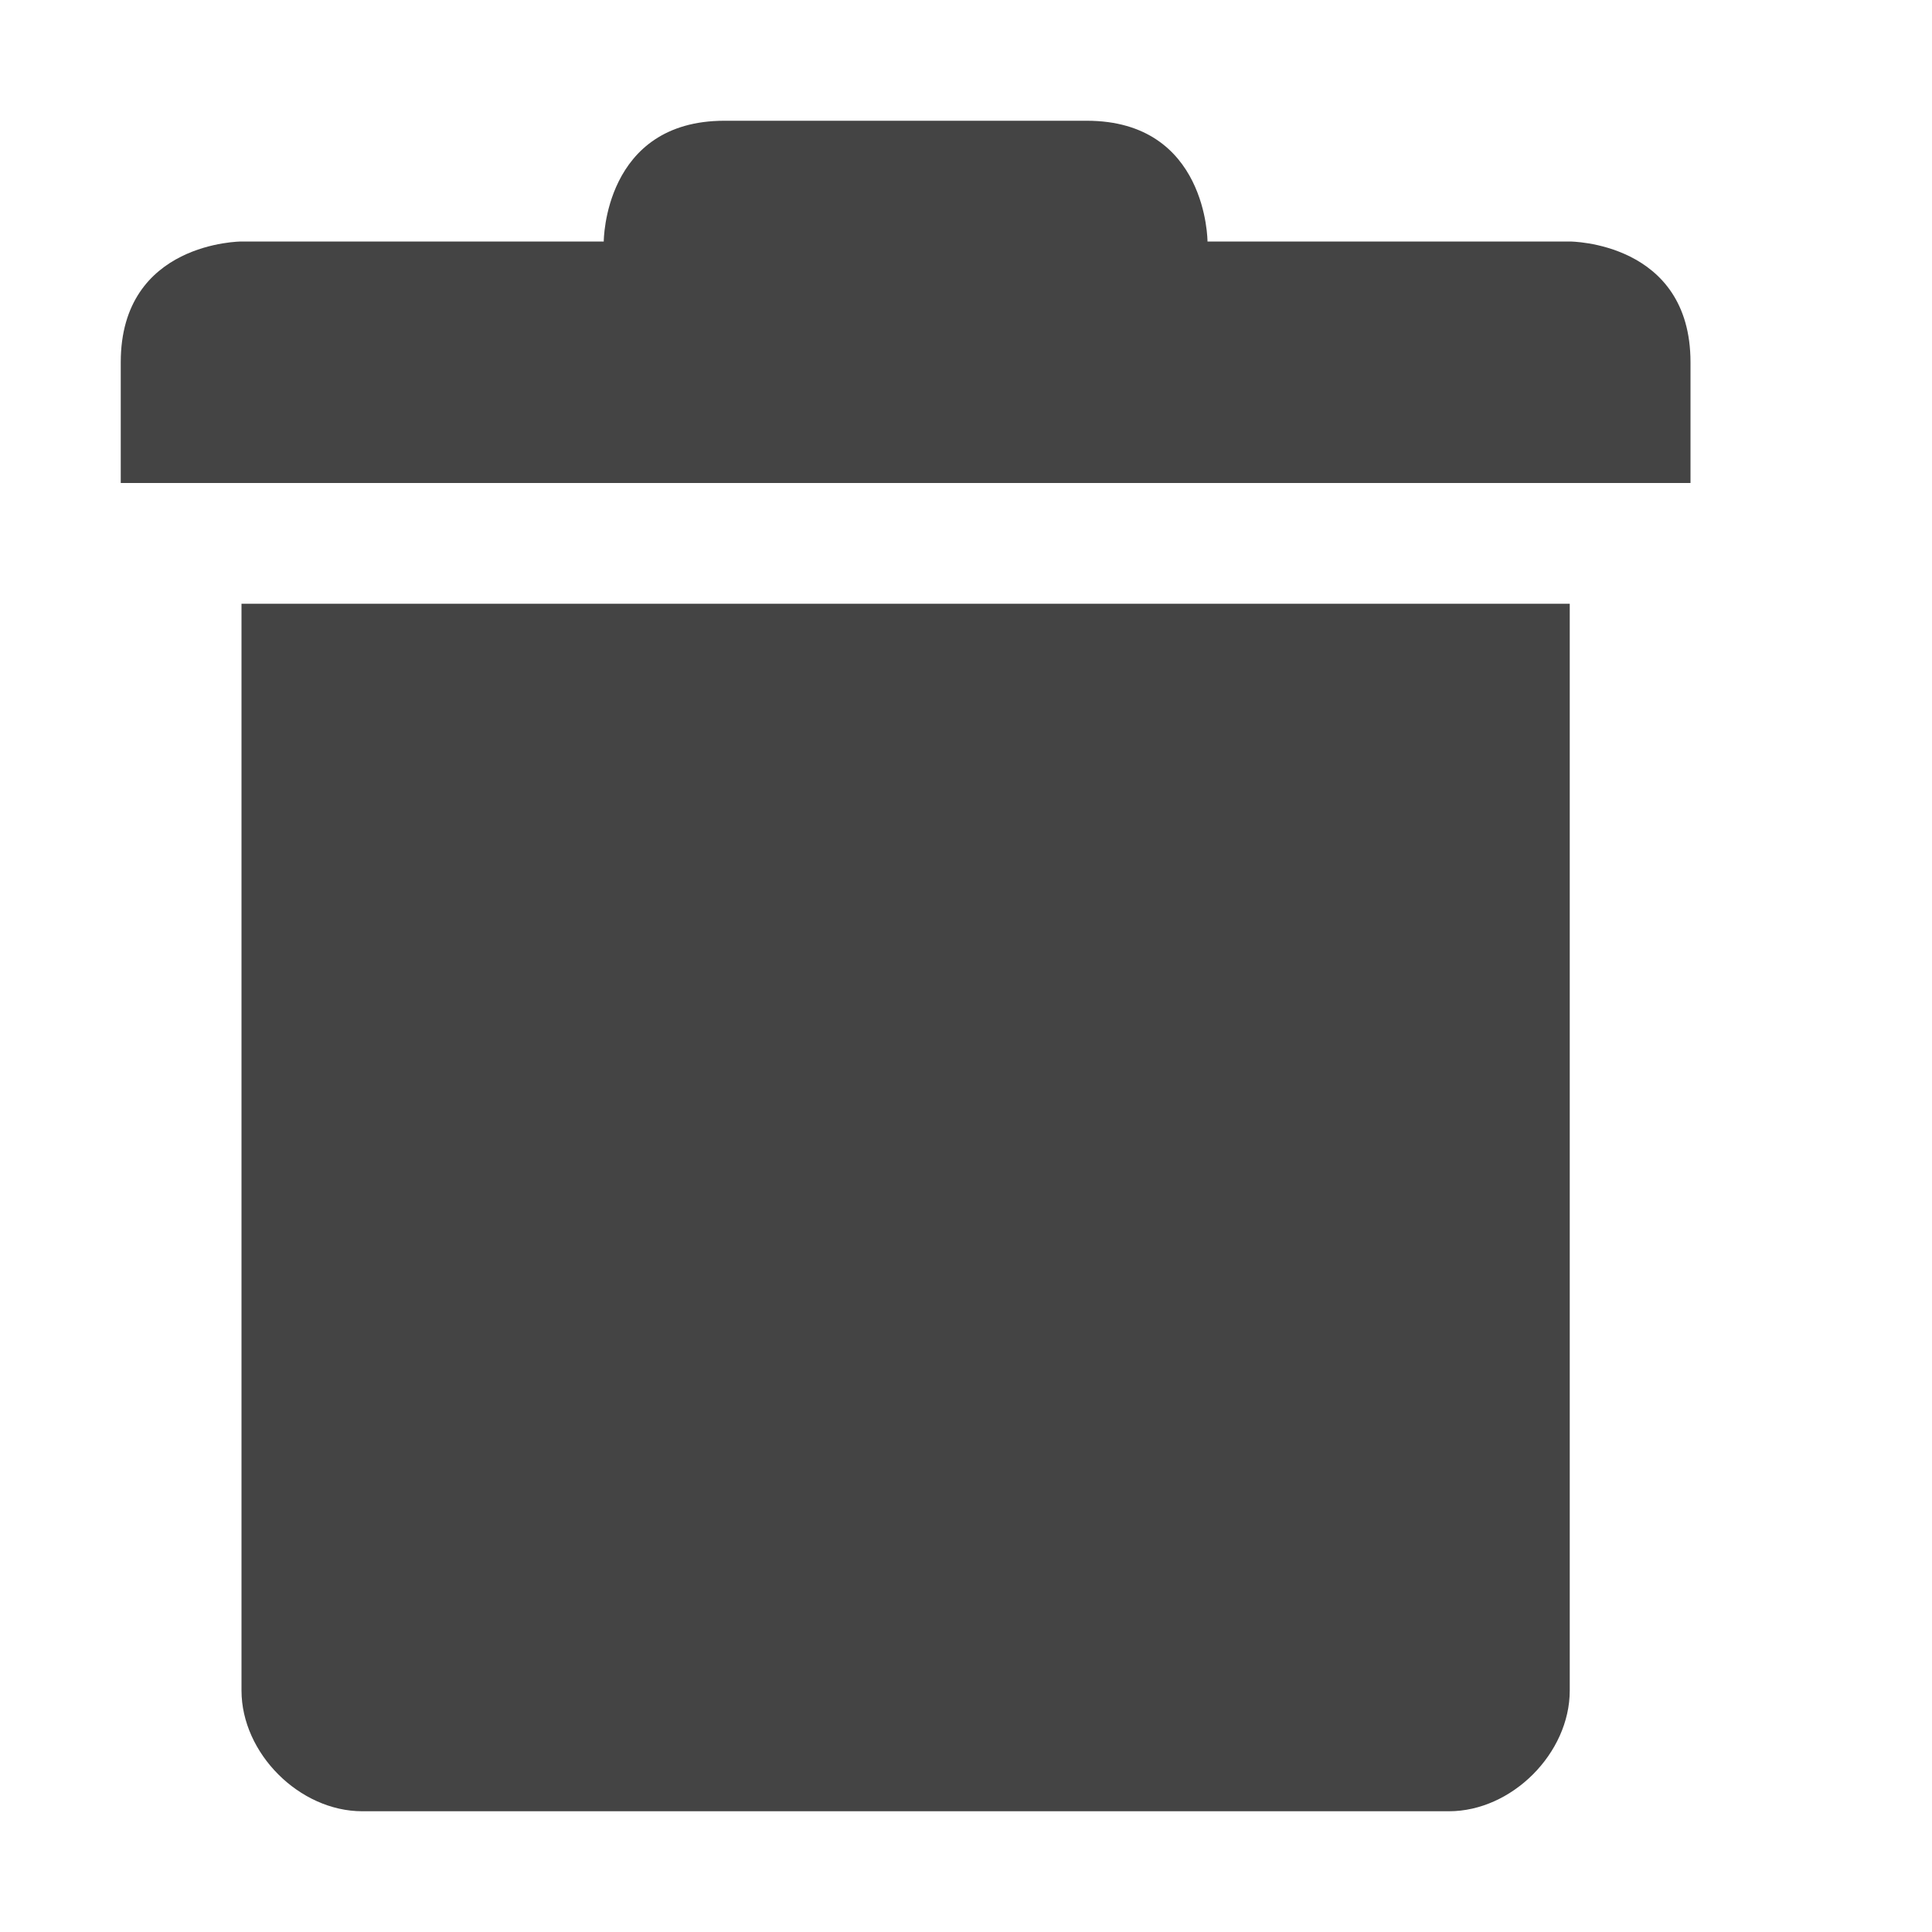
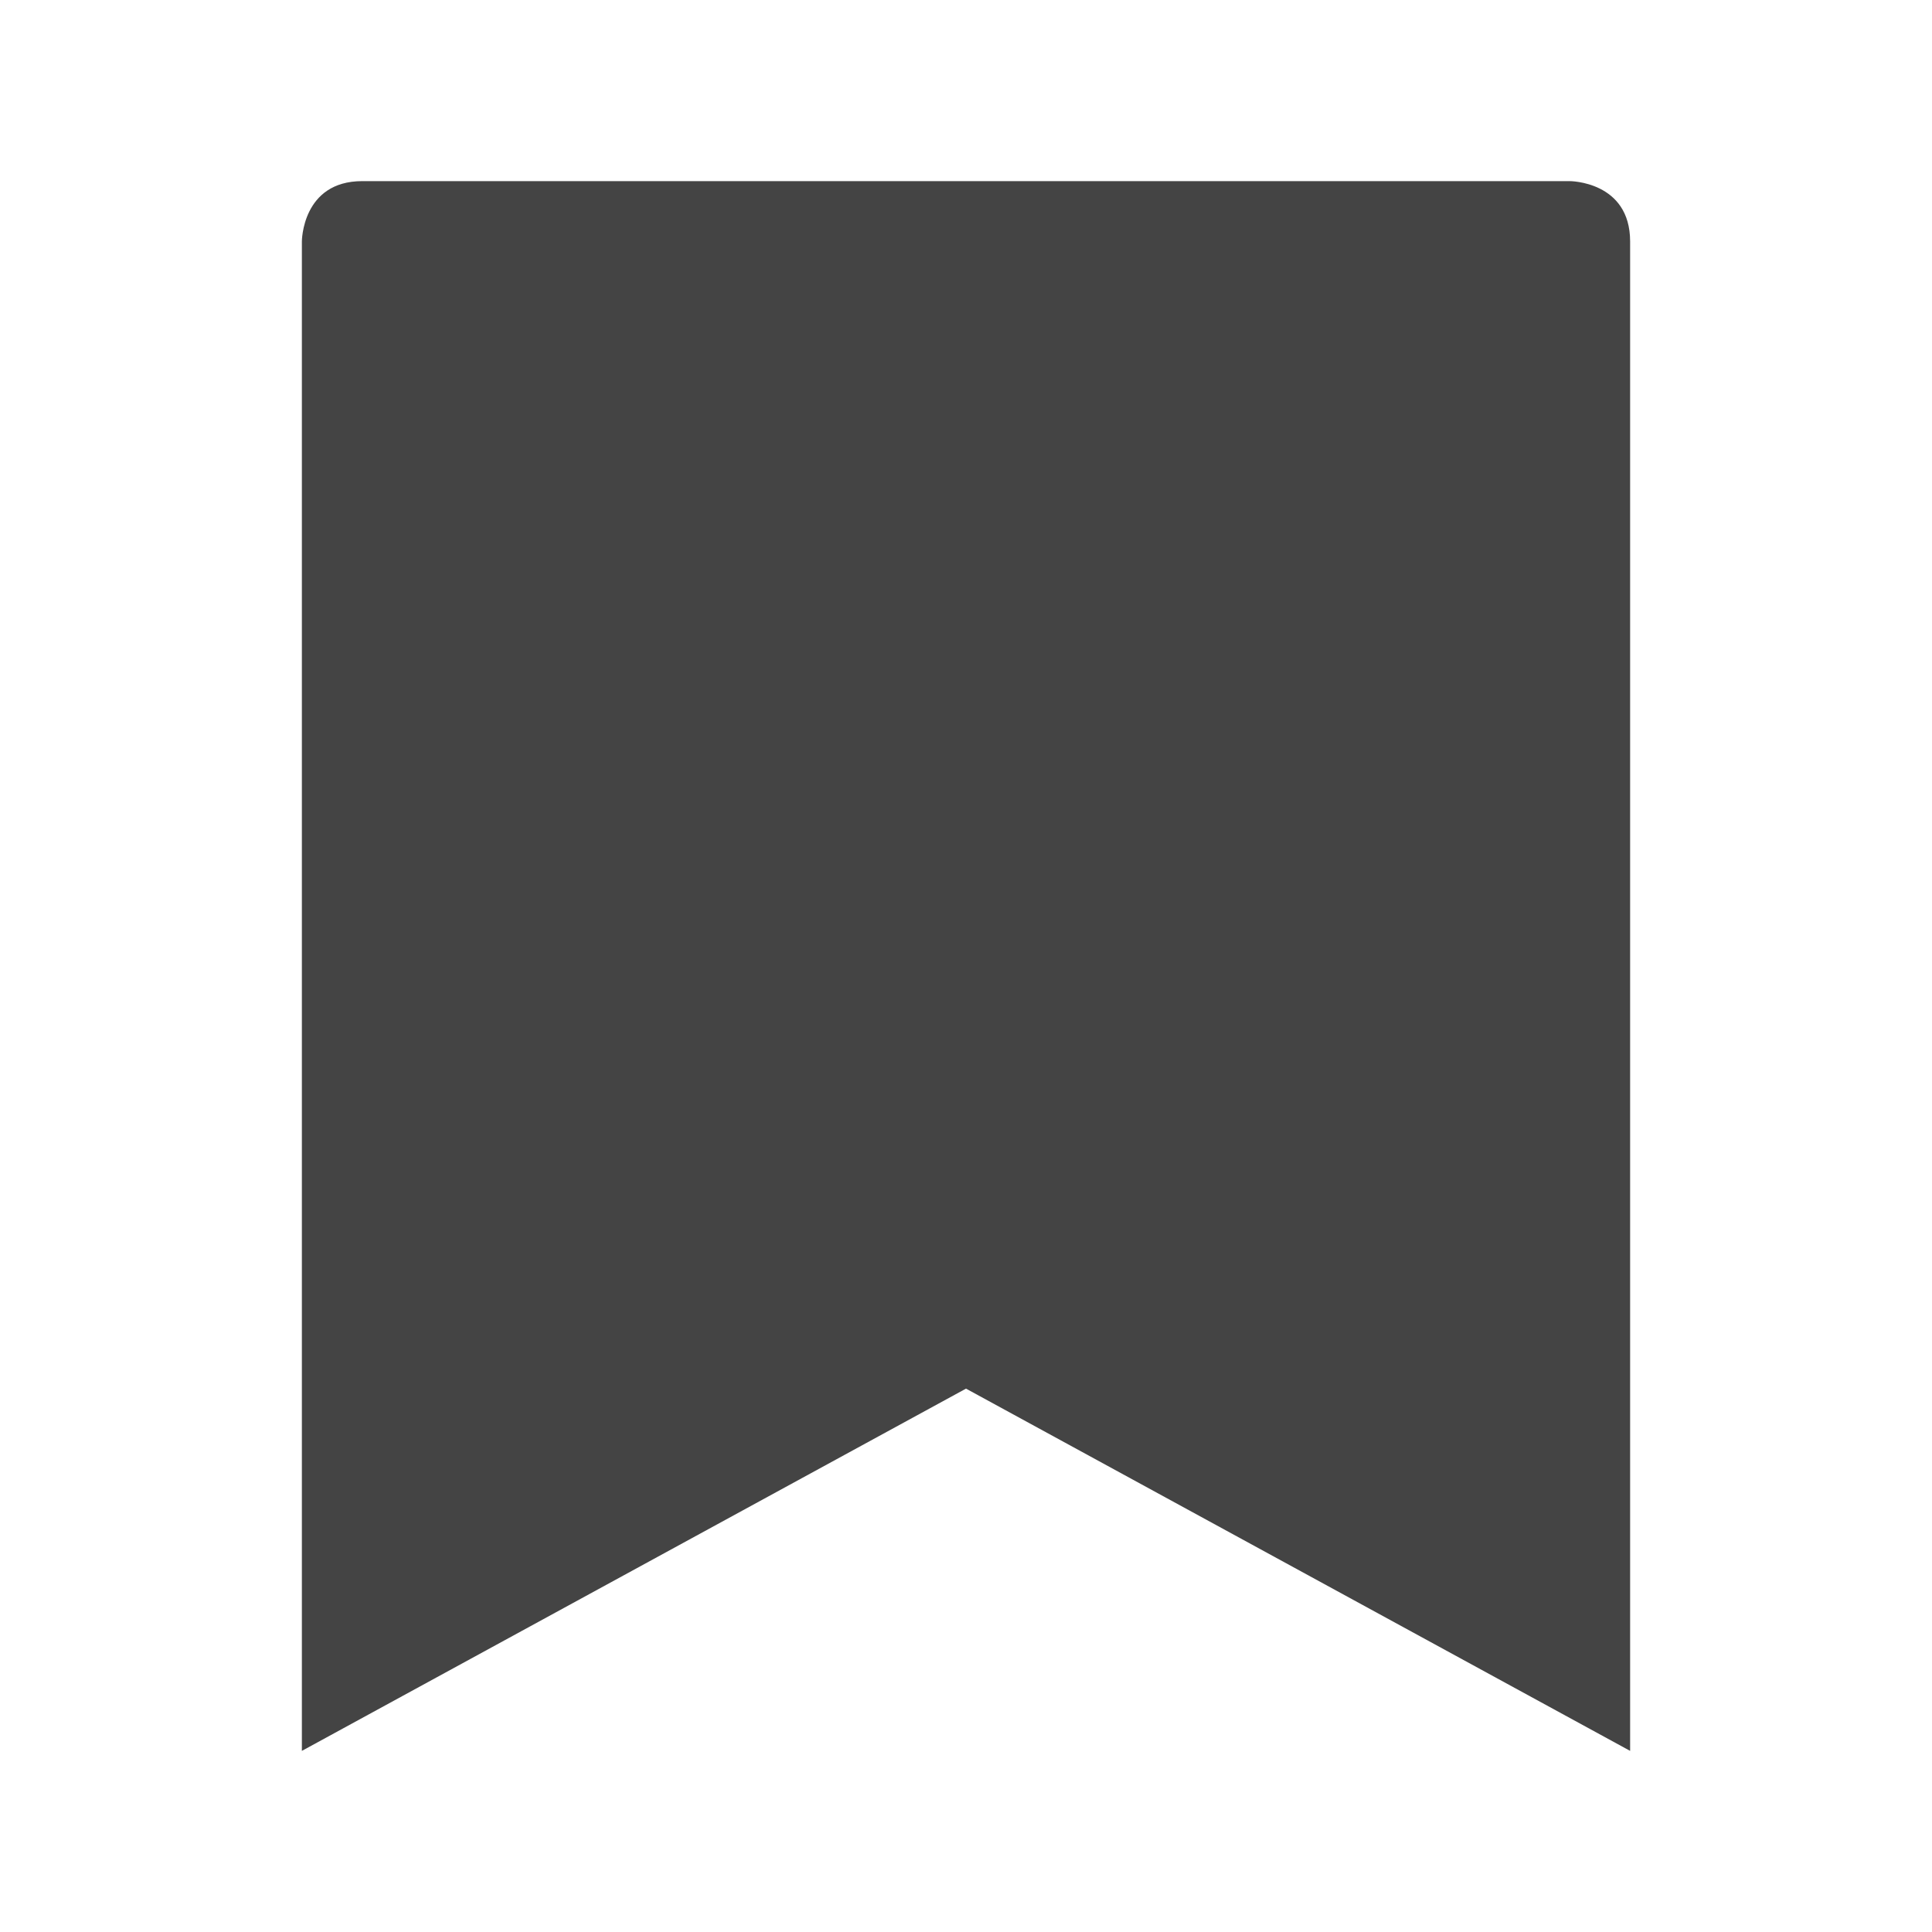
<svg xmlns="http://www.w3.org/2000/svg" width="16" height="16" version="1.1">
  <defs>
    <style id="current-color-scheme" type="text/css">
   .ColorScheme-Text { color:#444444; } .ColorScheme-Highlight { color:#4285f4; } .ColorScheme-NeutralText { color:#ff9800; } .ColorScheme-PositiveText { color:#4caf50; } .ColorScheme-NegativeText { color:#f44336; }
  </style>
  </defs>
-   <path style="fill:currentColor" class="ColorScheme-Text" d="M 6,1 C 5,1 5,2 5,2 H 2 C 2,2 1,2 1,3 V 4 H 14 V 3 C 14,2 13,2 13,2 H 10 C 10,2 10,1 9,1 Z M 2,5 V 14 C 2,14.52 2.48,15 3,15 H 12 C 12.52,15 13,14.52 13,14 V 5 Z" />
+   <path style="fill:currentColor" class="ColorScheme-Text" d="M 3,1.5 C 2.5,1.5 2.5,2 2.5,2 V 14.5 L 8,11.5 L 13.5,14.5 V 2 C 13.5,1.5 13,1.5 13,1.5 Z" />
</svg>
